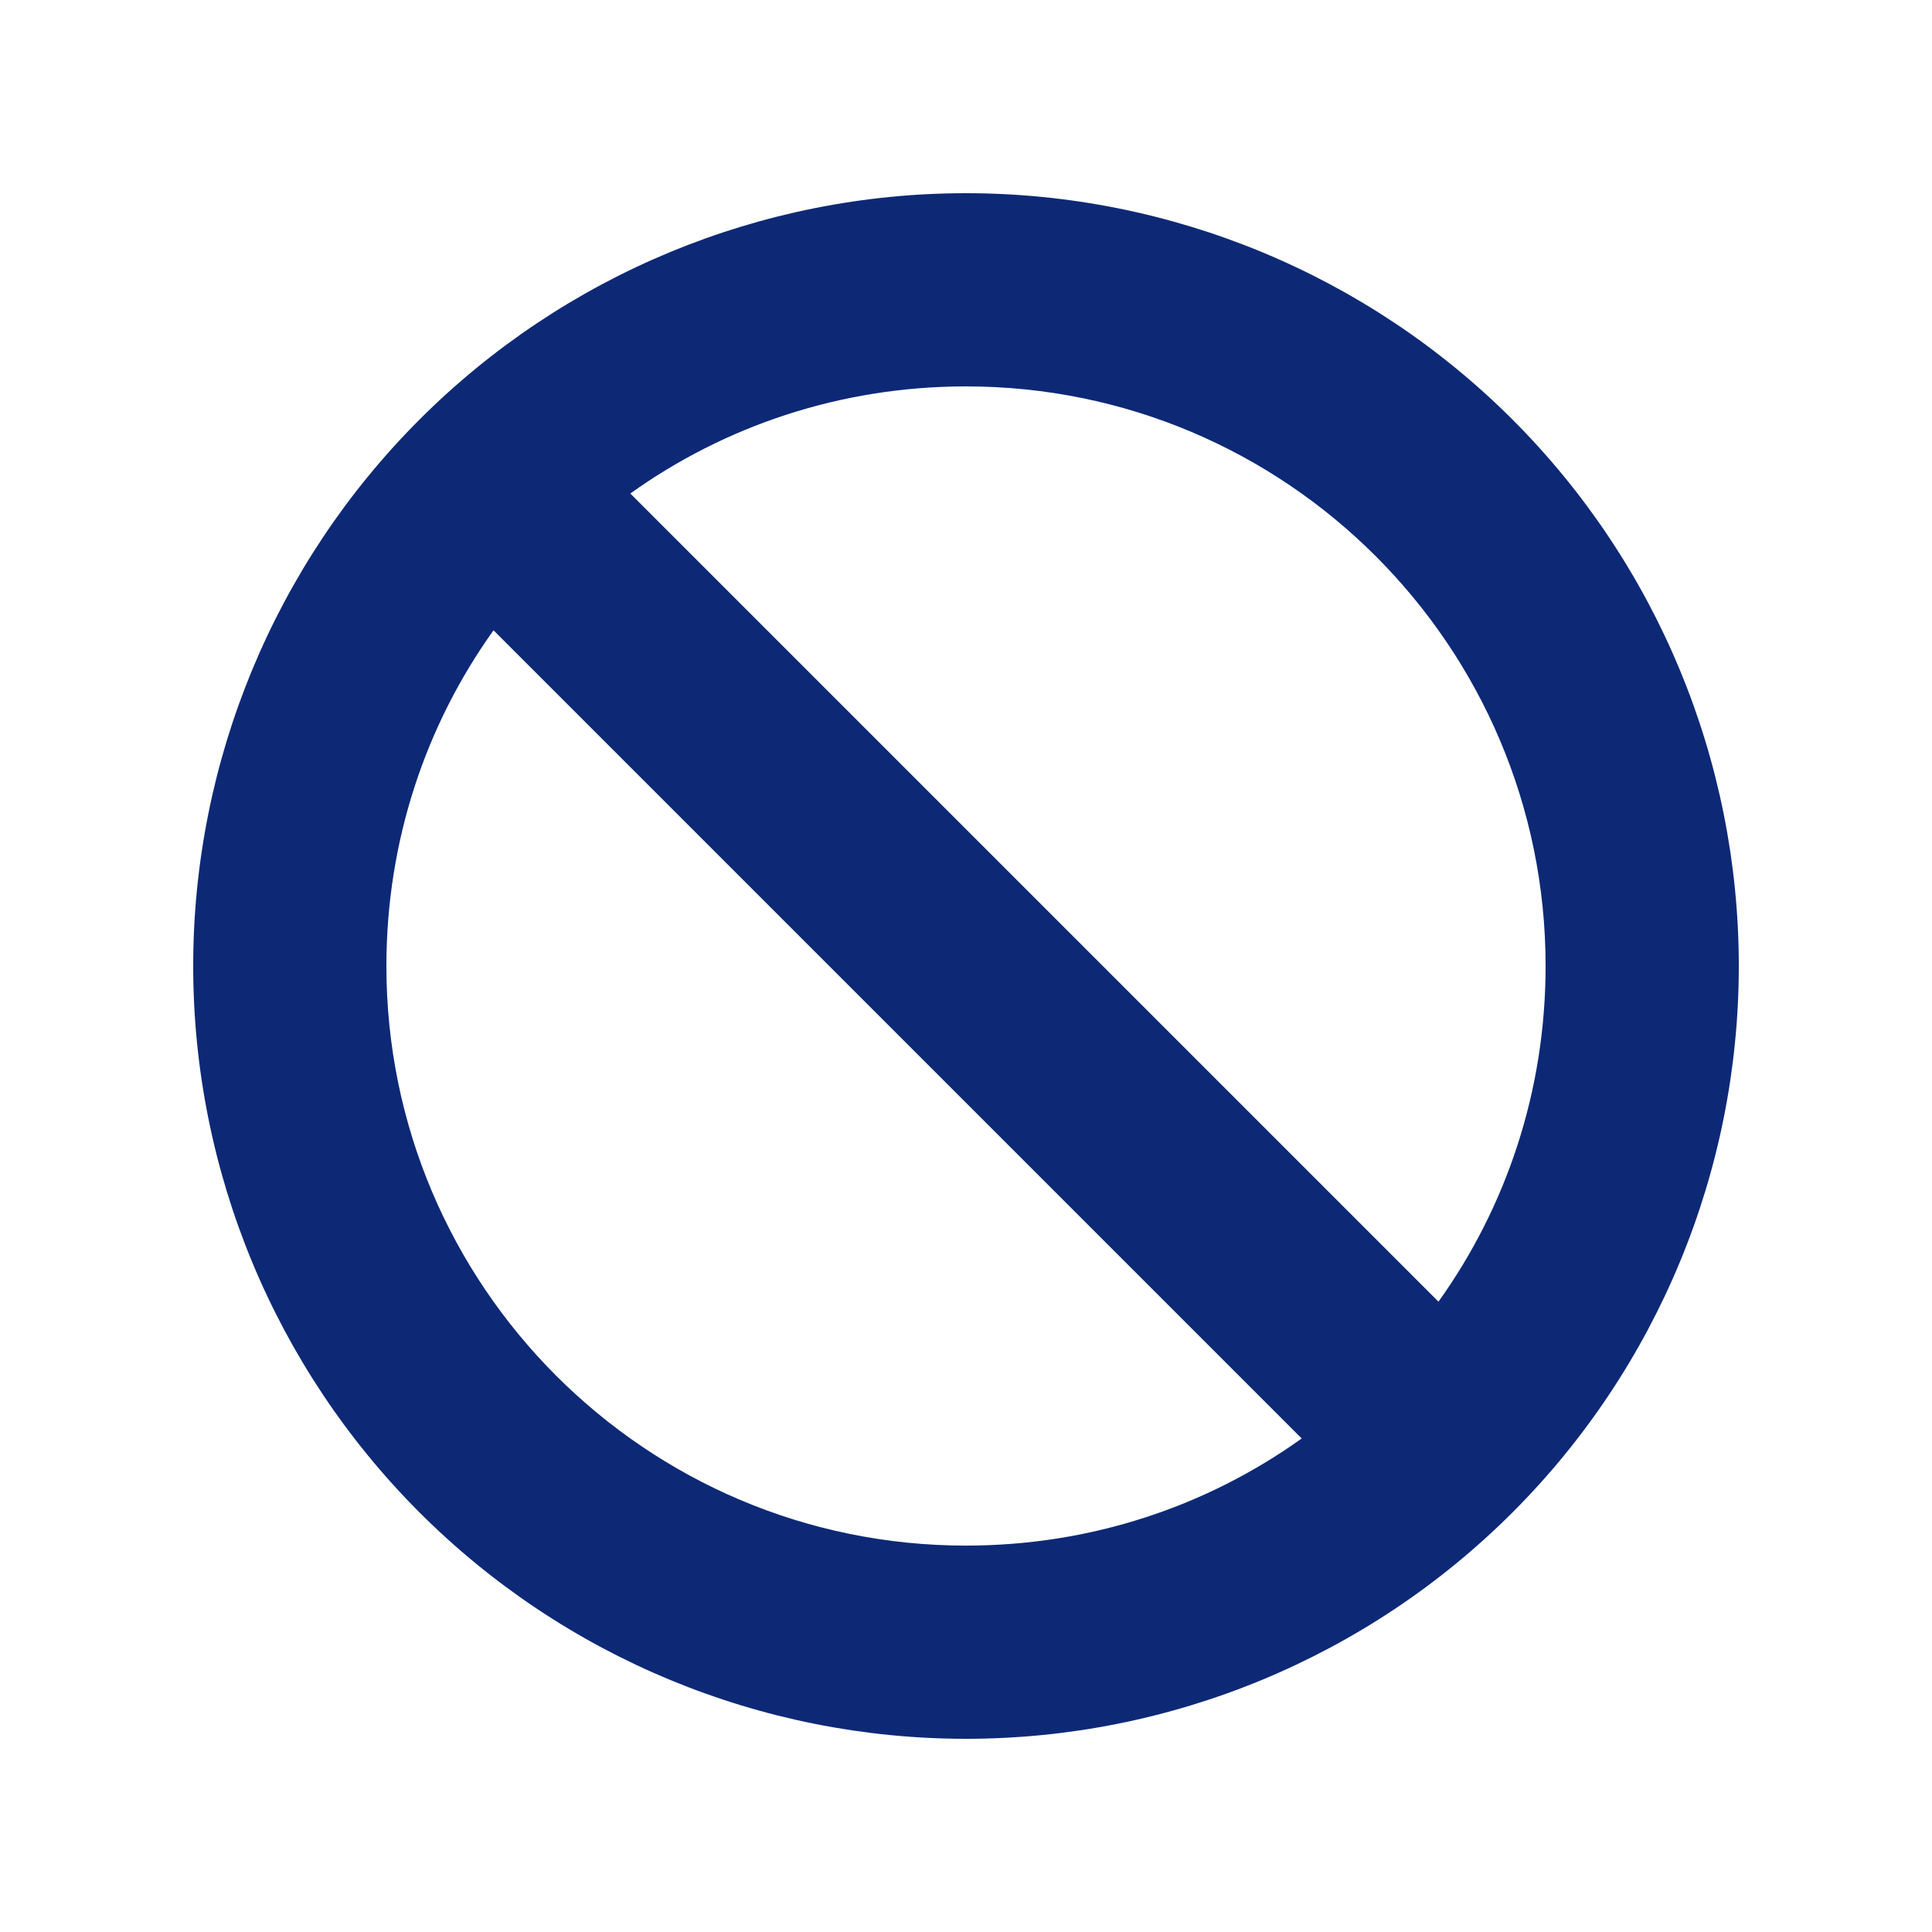
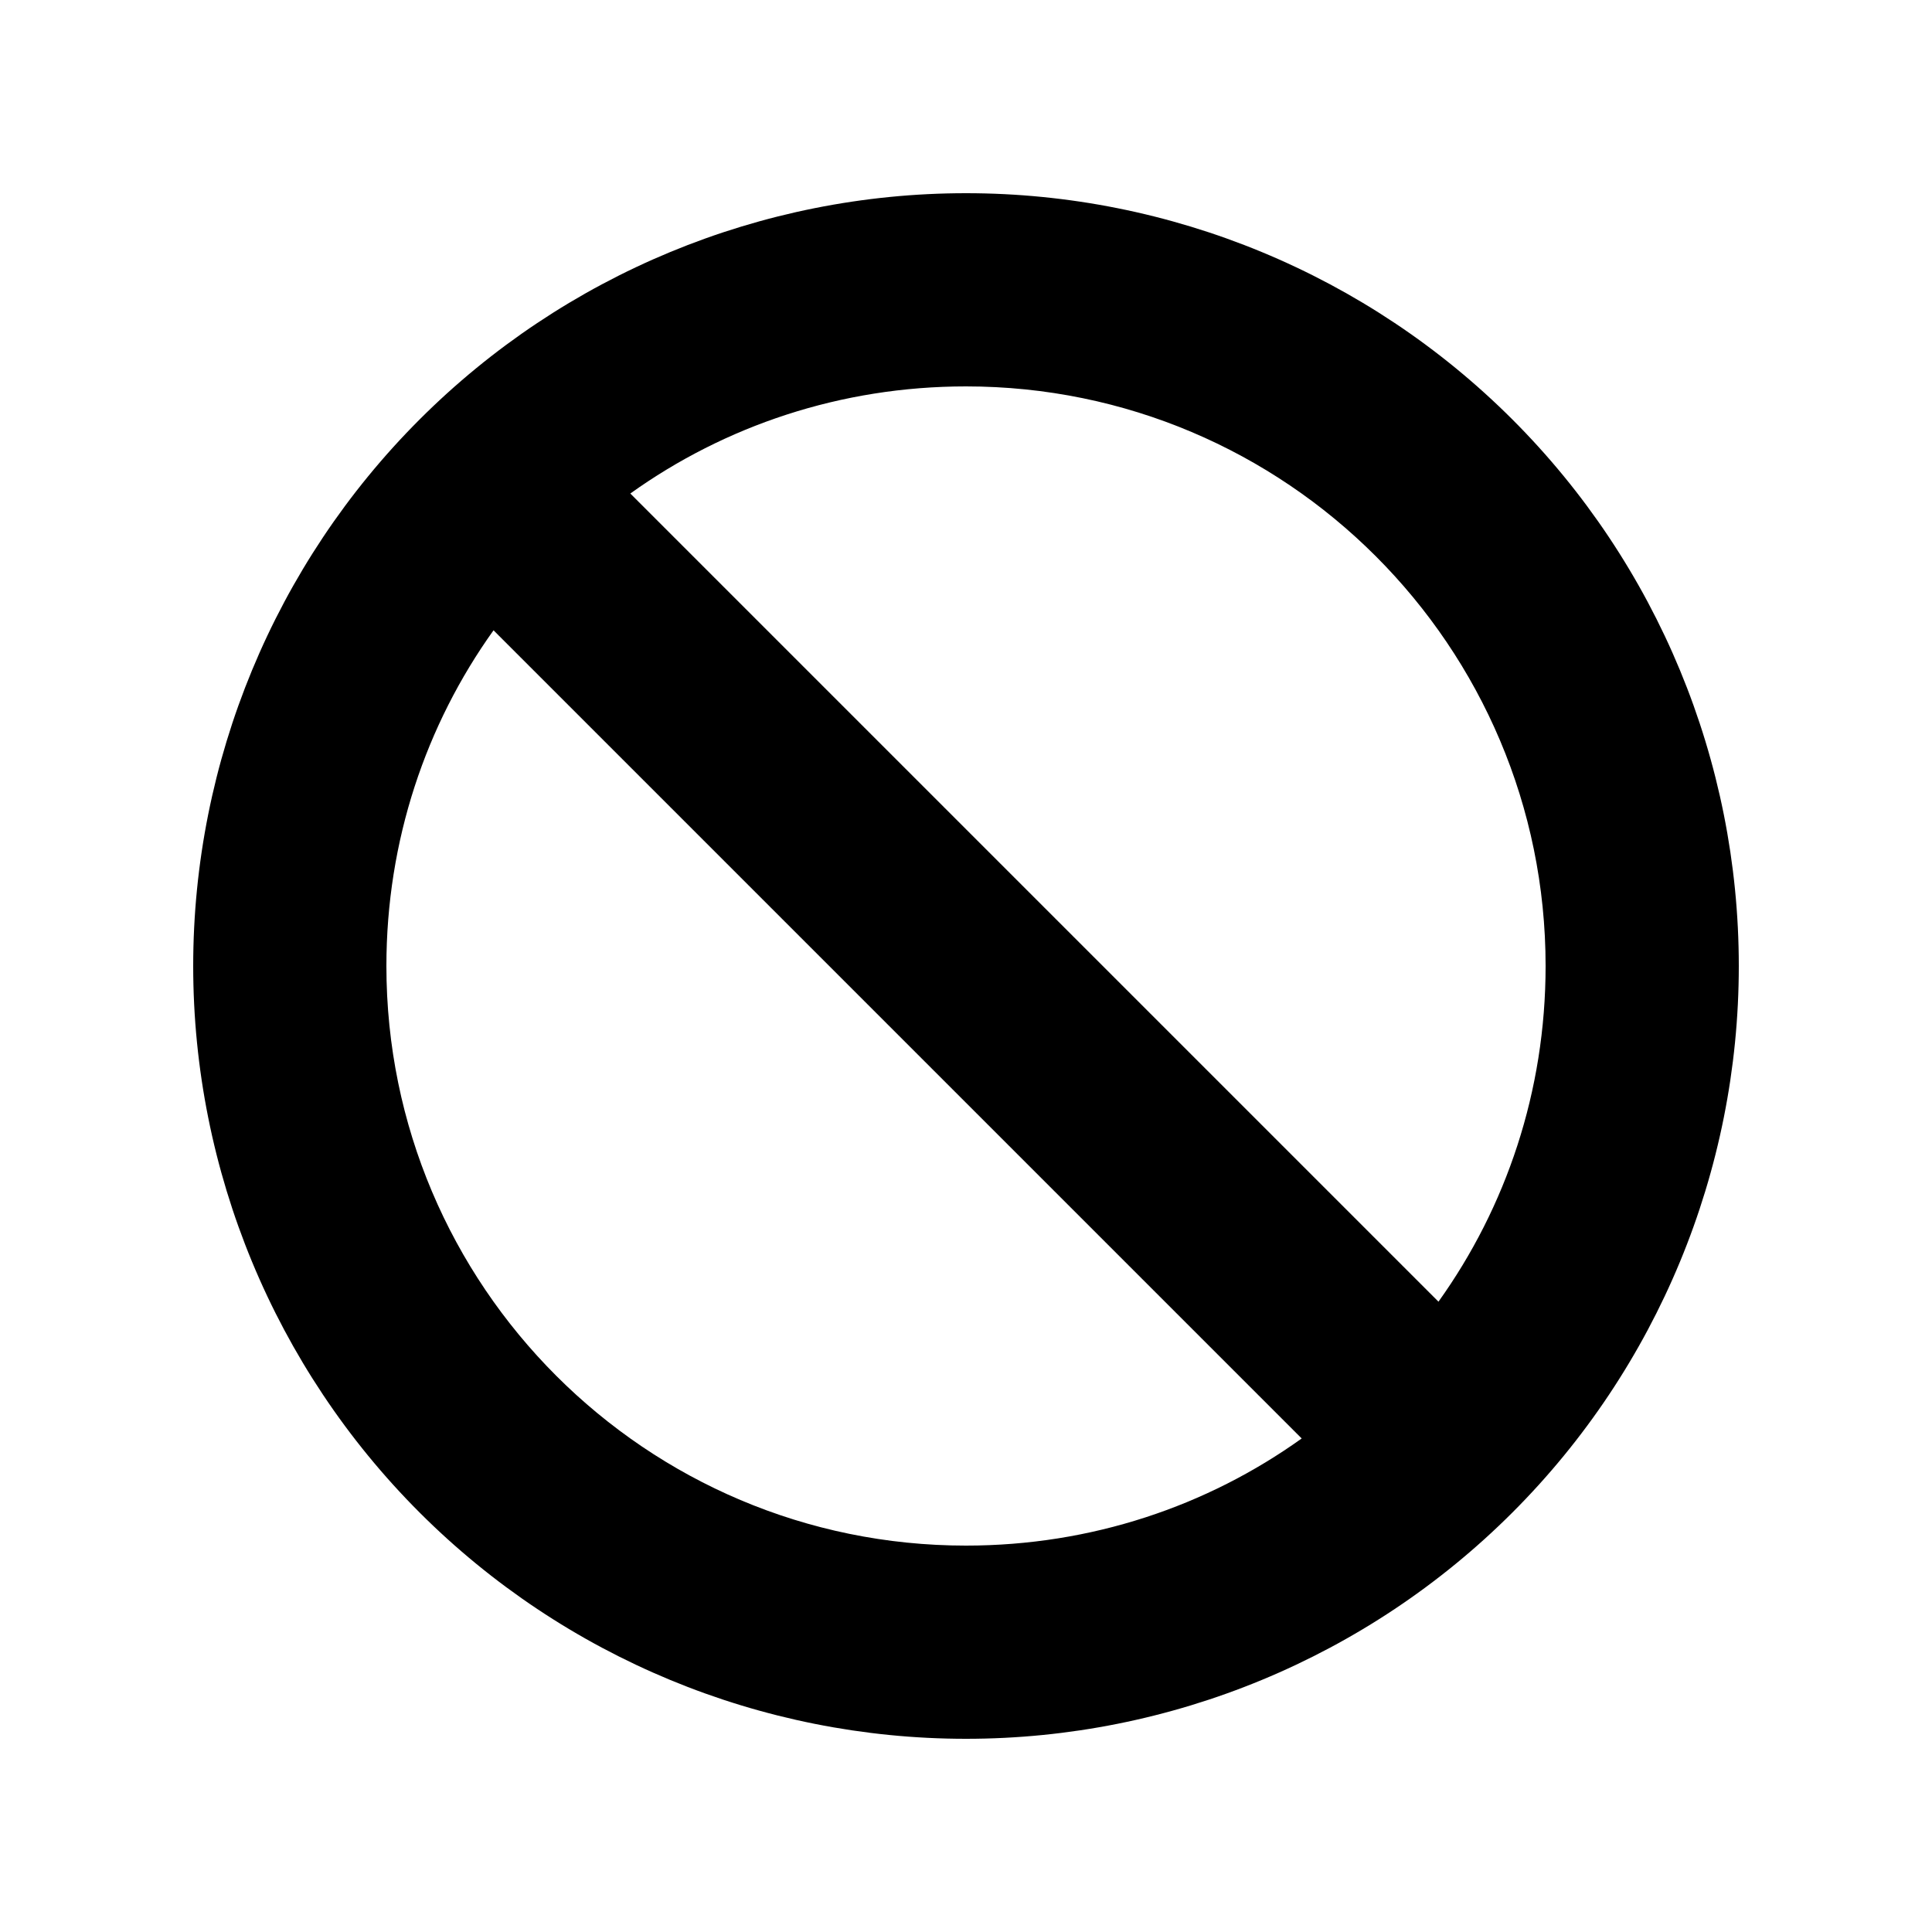
<svg xmlns="http://www.w3.org/2000/svg" width="20" height="20" viewBox="0 0 20 20" fill="none">
-   <path d="M13.475 14.891L5.109 6.525C4.409 7.503 4 8.703 4 10C4 13.312 6.688 16 10 16C11.297 16 12.497 15.591 13.475 14.891ZM14.891 13.475C15.591 12.497 16 11.297 16 10C16 6.688 13.312 4 10 4C8.703 4 7.503 4.409 6.525 5.109L14.891 13.475ZM2 10C2 7.878 2.843 5.843 4.343 4.343C5.843 2.843 7.878 2 10 2C12.122 2 14.157 2.843 15.657 4.343C17.157 5.843 18 7.878 18 10C18 12.122 17.157 14.157 15.657 15.657C14.157 17.157 12.122 18 10 18C7.878 18 5.843 17.157 4.343 15.657C2.843 14.157 2 12.122 2 10Z" fill="#0D2976" />
+   <path d="M13.475 14.891L5.109 6.525C4.409 7.503 4 8.703 4 10C4 13.312 6.688 16 10 16C11.297 16 12.497 15.591 13.475 14.891ZM14.891 13.475C15.591 12.497 16 11.297 16 10C16 6.688 13.312 4 10 4C8.703 4 7.503 4.409 6.525 5.109L14.891 13.475ZM2 10C2 7.878 2.843 5.843 4.343 4.343C5.843 2.843 7.878 2 10 2C12.122 2 14.157 2.843 15.657 4.343C17.157 5.843 18 7.878 18 10C18 12.122 17.157 14.157 15.657 15.657C14.157 17.157 12.122 18 10 18C7.878 18 5.843 17.157 4.343 15.657C2.843 14.157 2 12.122 2 10Z" fill="currentColor" />
</svg>
